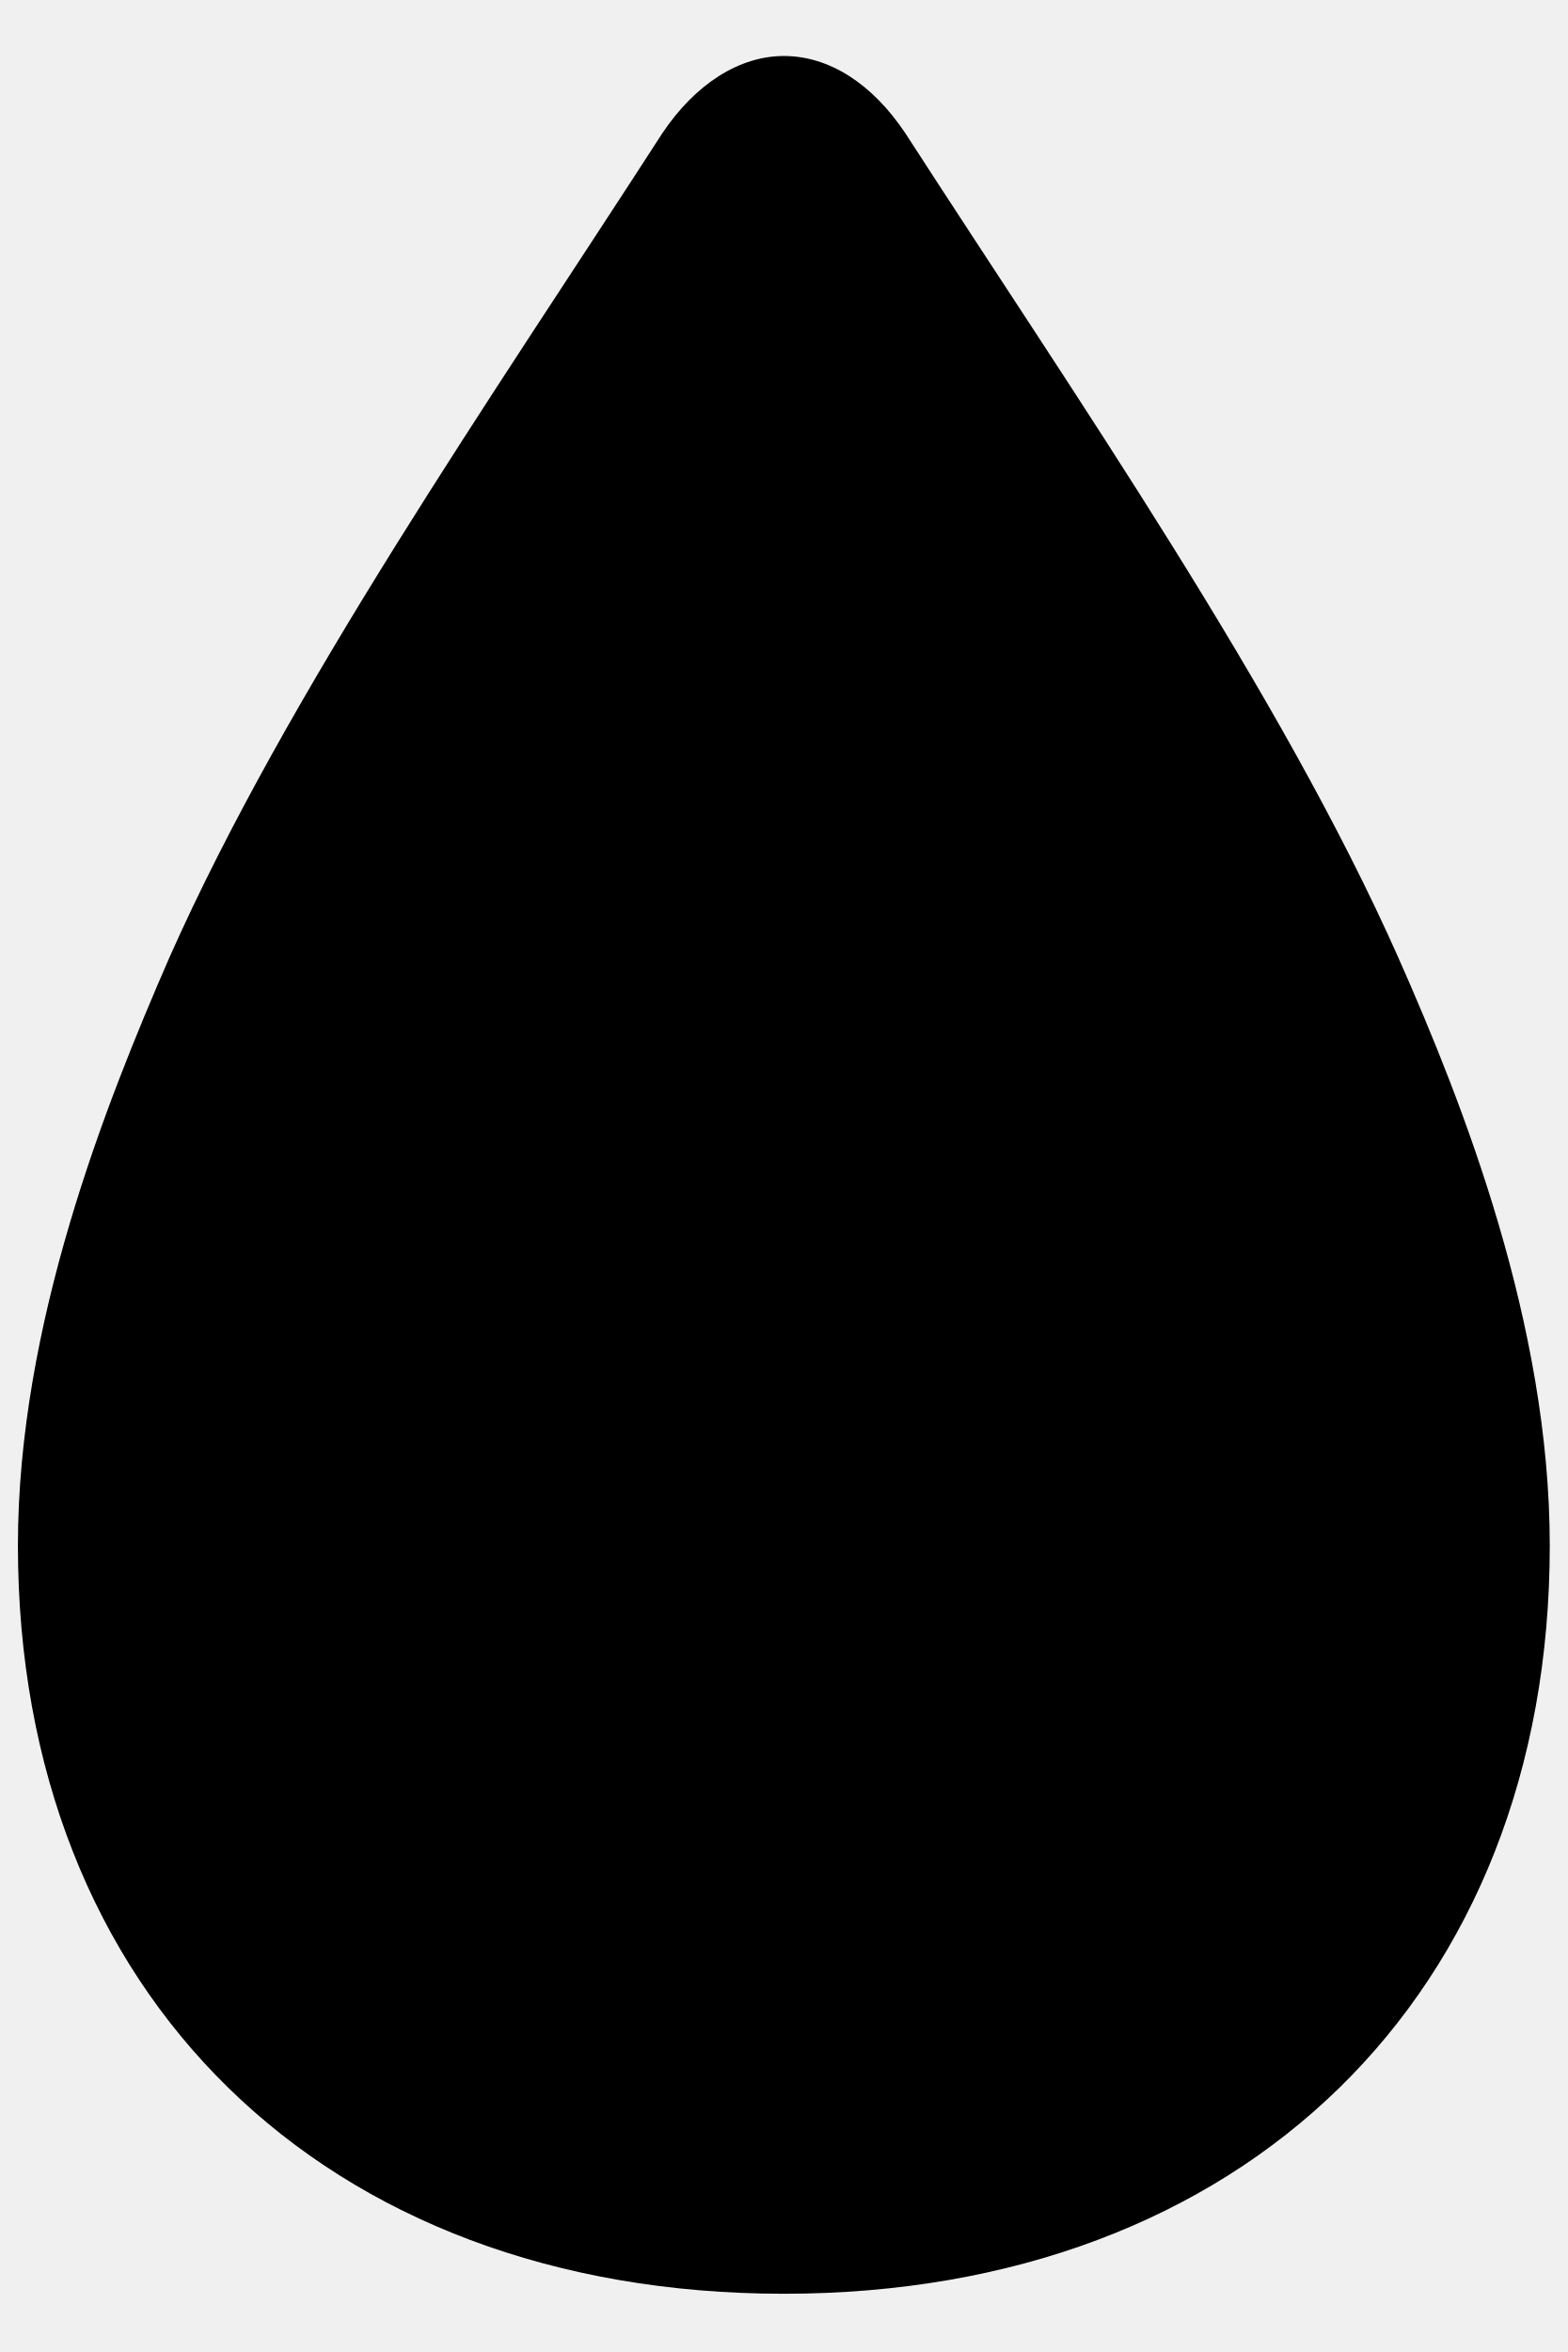
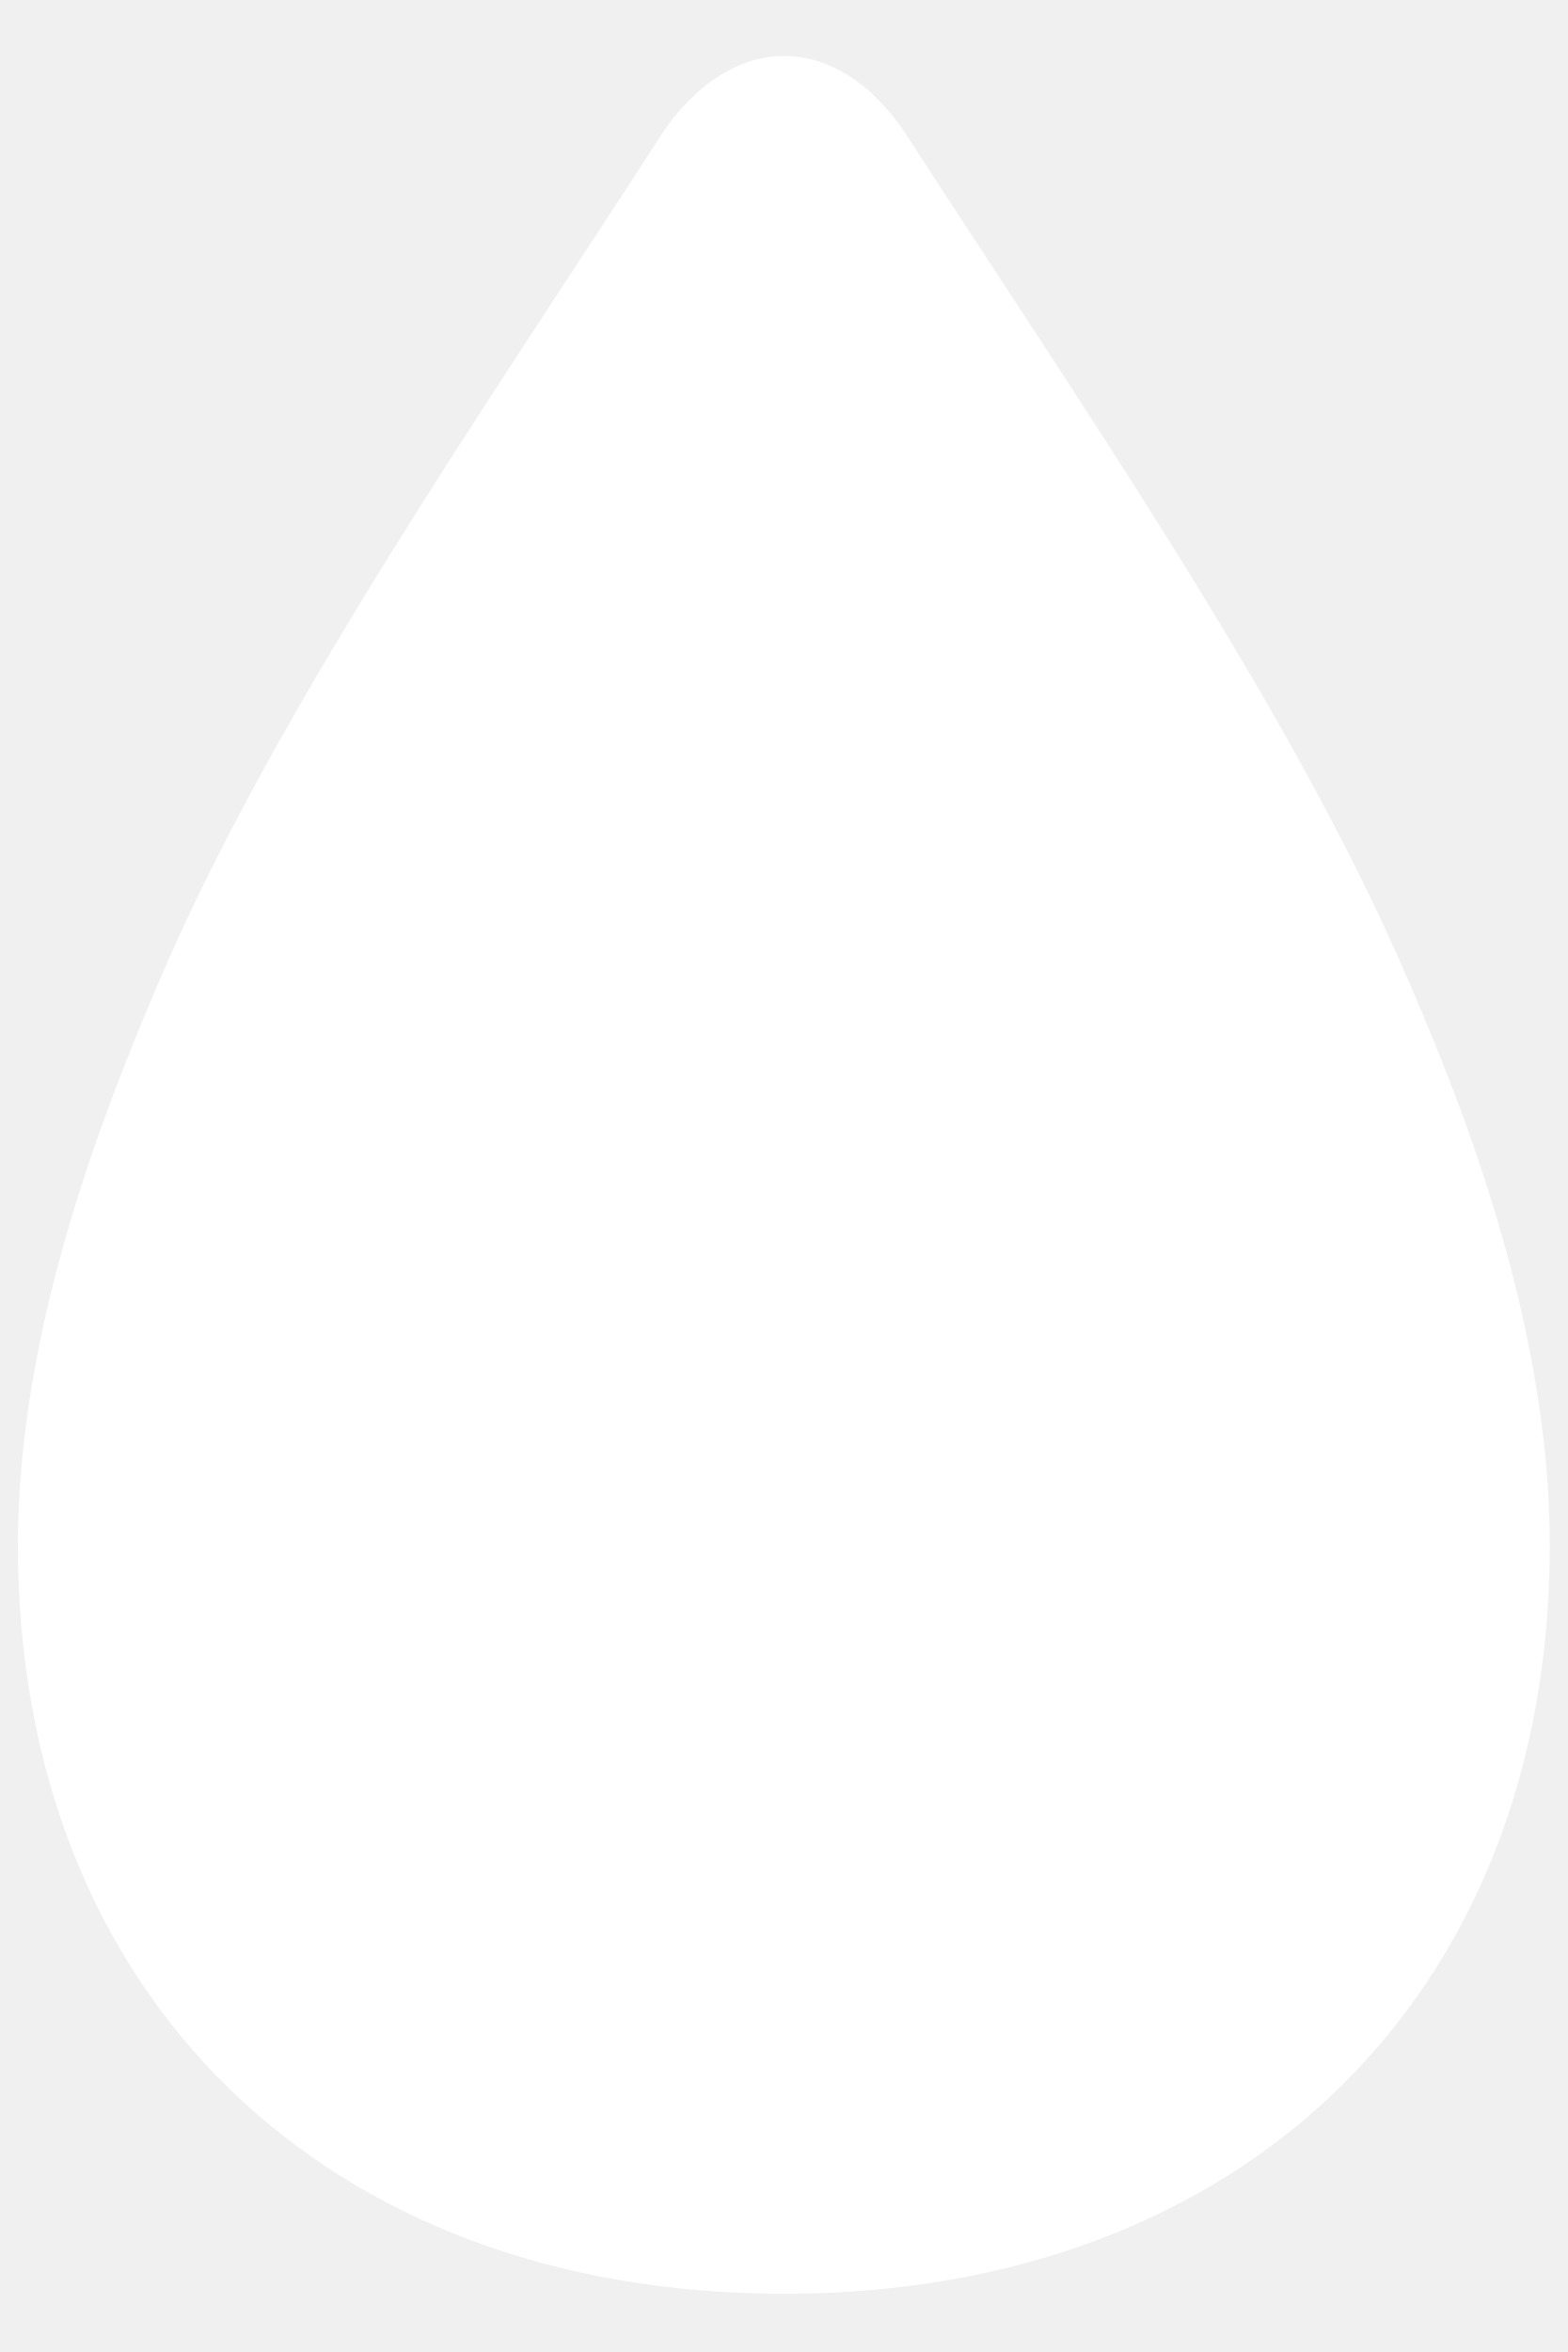
- <svg xmlns="http://www.w3.org/2000/svg" width="14" height="21" viewBox="0 0 14 21">
-   <path d="M7 20.48C11.106 20.48 13.84 17.806 13.84 13.8C13.84 11.827 13.07 9.864 12.488 8.551C11.432 6.173 9.616 3.559 8.086 1.191C7.79 0.747 7.405 0.5 7 0.5C6.605 0.5 6.211 0.747 5.914 1.191C4.385 3.559 2.568 6.173 1.512 8.551C0.94 9.864 0.16 11.827 0.16 13.8C0.16 17.806 2.894 20.48 7 20.48Z" />
+ <svg xmlns="http://www.w3.org/2000/svg" width="14" height="21" viewBox="0 0 14 21" fill="none">
+   <path d="M7 20.48C11.106 20.48 13.84 17.806 13.84 13.8C13.84 11.827 13.07 9.864 12.488 8.551C11.432 6.173 9.616 3.559 8.086 1.191C7.79 0.747 7.405 0.5 7 0.5C6.605 0.5 6.211 0.747 5.914 1.191C4.385 3.559 2.568 6.173 1.512 8.551C0.94 9.864 0.16 11.827 0.16 13.8C0.16 17.806 2.894 20.48 7 20.48Z" fill="white" />
</svg>
